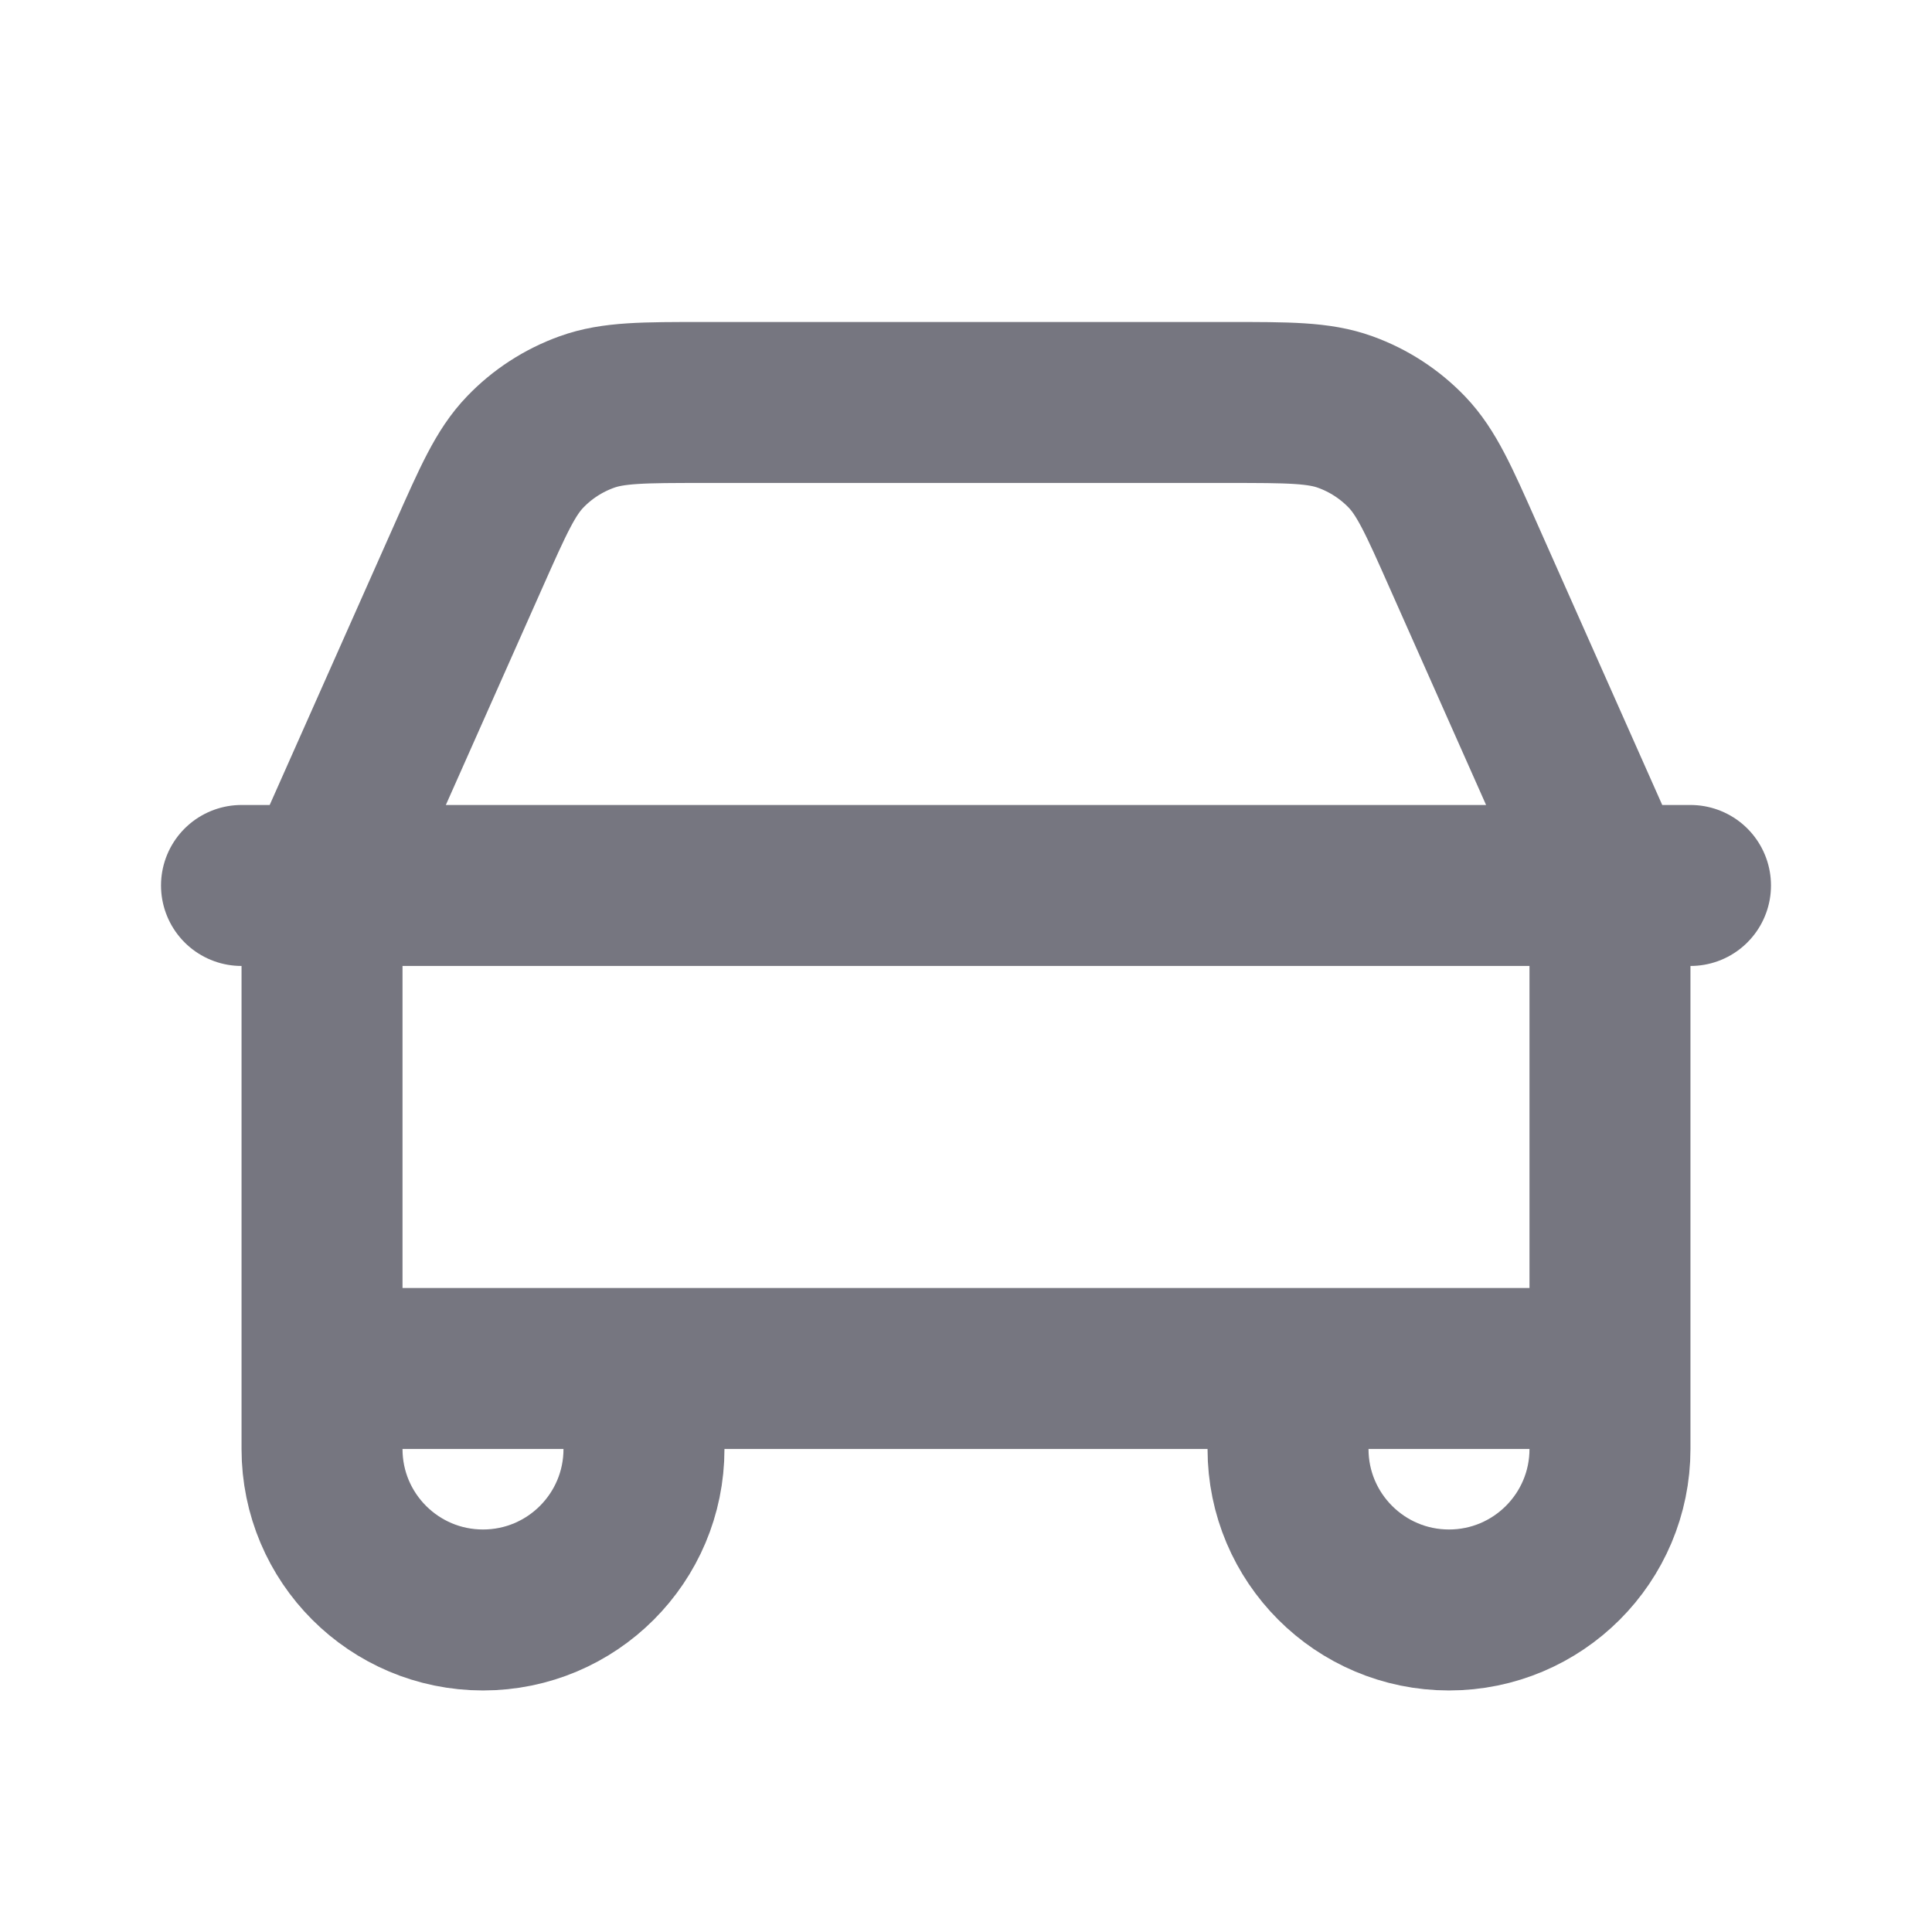
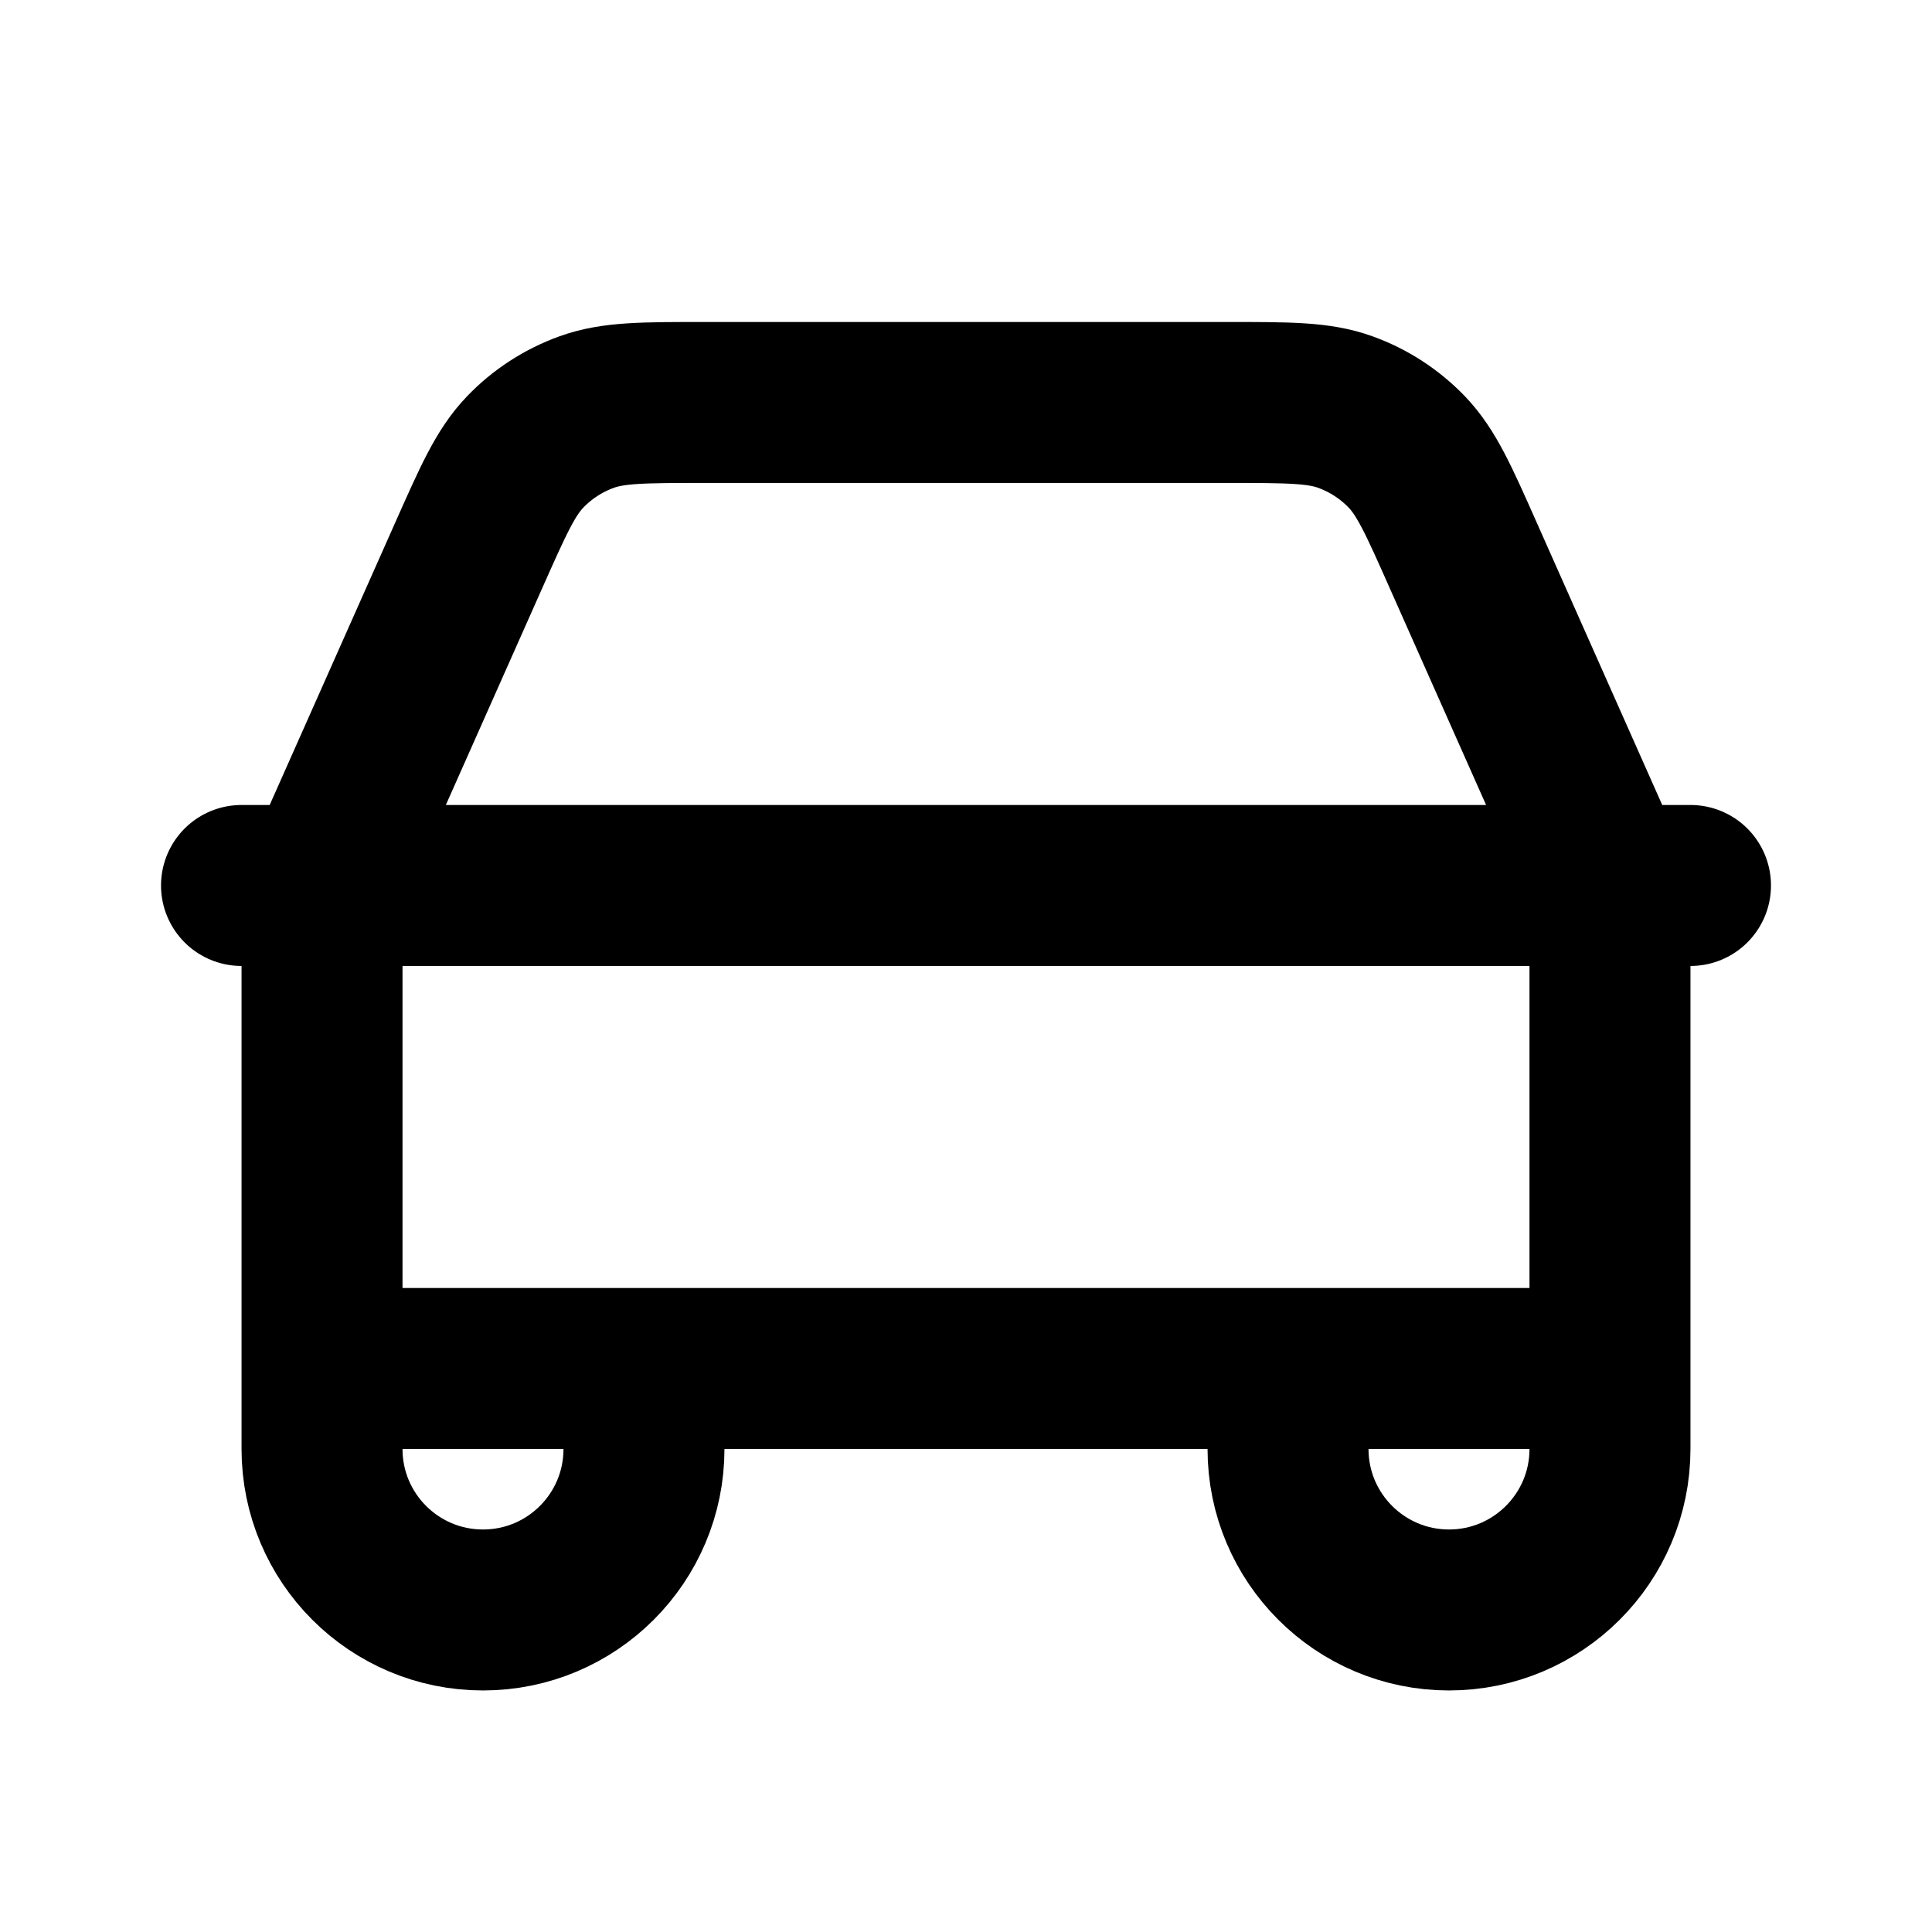
<svg xmlns="http://www.w3.org/2000/svg" preserveAspectRatio="none" overflow="visible" style="display: block;" width="22" height="22" viewBox="0 0 22 22" fill="none">
  <g id="Icon">
-     <path id="Vector" d="M2.75 10.083H3.708M3.708 10.083H18.292M3.708 10.083C3.719 10.036 3.731 9.989 3.745 9.943C3.778 9.833 3.825 9.727 3.919 9.515L5.337 6.325C5.617 5.695 5.757 5.379 5.979 5.148C6.174 4.944 6.415 4.788 6.681 4.692C6.982 4.583 7.327 4.583 8.017 4.583H13.982C14.672 4.583 15.018 4.583 15.319 4.692C15.585 4.788 15.825 4.944 16.021 5.148C16.242 5.379 16.383 5.694 16.662 6.324L18.085 9.526C18.177 9.731 18.223 9.835 18.255 9.943C18.269 9.989 18.281 10.036 18.292 10.083M3.708 10.083C3.697 10.136 3.688 10.19 3.681 10.243C3.667 10.357 3.667 10.473 3.667 10.706V15.583M18.292 10.083H19.25M18.292 10.083C18.303 10.136 18.312 10.19 18.319 10.243C18.333 10.357 18.333 10.472 18.333 10.702V15.583M18.333 15.583L14.667 15.583M18.333 15.583V16.5C18.333 17.512 17.512 18.333 16.5 18.333C15.488 18.333 14.667 17.512 14.667 16.5V15.583M3.667 15.583H7.333L14.667 15.583M7.333 15.583V16.5C7.333 17.512 6.513 18.333 5.5 18.333C4.487 18.333 3.667 17.512 3.667 16.5V15.583" stroke="#767680" stroke-width="1.833" stroke-linecap="round" stroke-linejoin="round" />
+     <path id="Vector" d="M2.75 10.083H3.708M3.708 10.083H18.292M3.708 10.083C3.719 10.036 3.731 9.989 3.745 9.943C3.778 9.833 3.825 9.727 3.919 9.515L5.337 6.325C5.617 5.695 5.757 5.379 5.979 5.148C6.174 4.944 6.415 4.788 6.681 4.692C6.982 4.583 7.327 4.583 8.017 4.583H13.982C14.672 4.583 15.018 4.583 15.319 4.692C15.585 4.788 15.825 4.944 16.021 5.148C16.242 5.379 16.383 5.694 16.662 6.324L18.085 9.526C18.177 9.731 18.223 9.835 18.255 9.943C18.269 9.989 18.281 10.036 18.292 10.083M3.708 10.083C3.697 10.136 3.688 10.19 3.681 10.243C3.667 10.357 3.667 10.473 3.667 10.706V15.583M18.292 10.083H19.25M18.292 10.083C18.303 10.136 18.312 10.19 18.319 10.243C18.333 10.357 18.333 10.472 18.333 10.702V15.583M18.333 15.583L14.667 15.583M18.333 15.583V16.5C18.333 17.512 17.512 18.333 16.5 18.333C15.488 18.333 14.667 17.512 14.667 16.5V15.583M3.667 15.583H7.333L14.667 15.583M7.333 15.583V16.5C7.333 17.512 6.513 18.333 5.5 18.333C4.487 18.333 3.667 17.512 3.667 16.5V15.583" stroke="currentColor" stroke-width="1.833" stroke-linecap="round" stroke-linejoin="round" />
  </g>
</svg>
